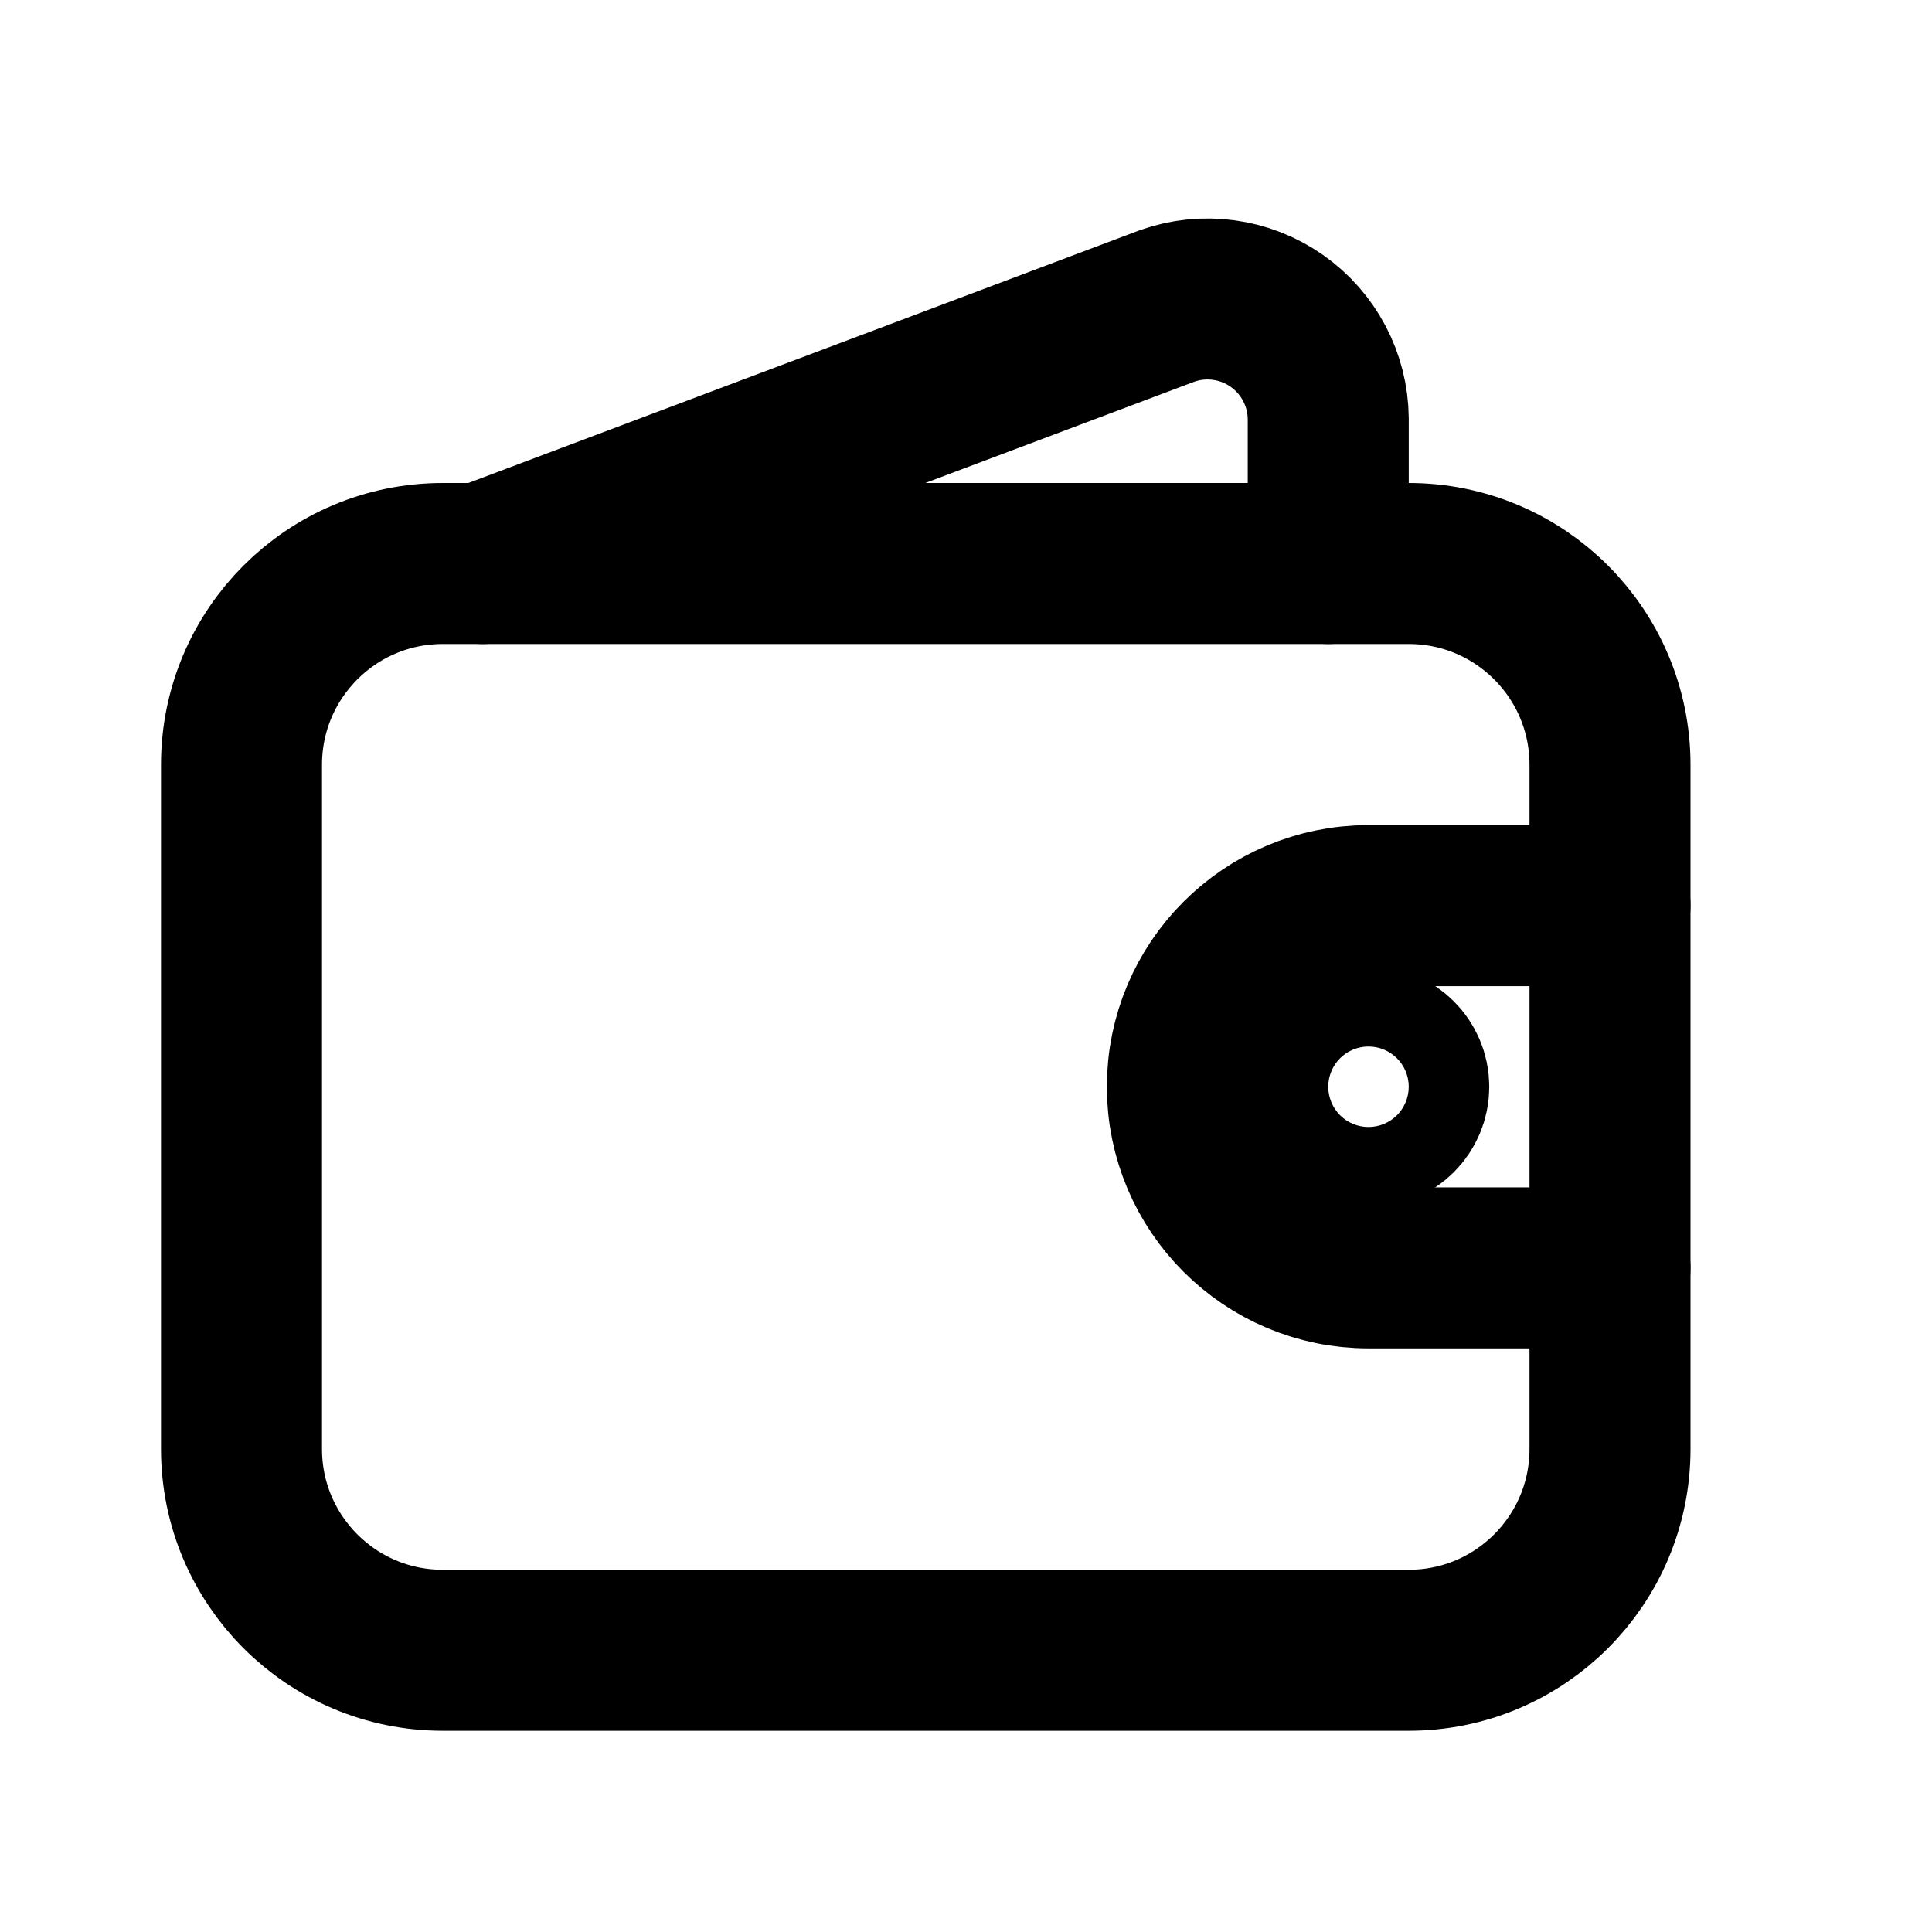
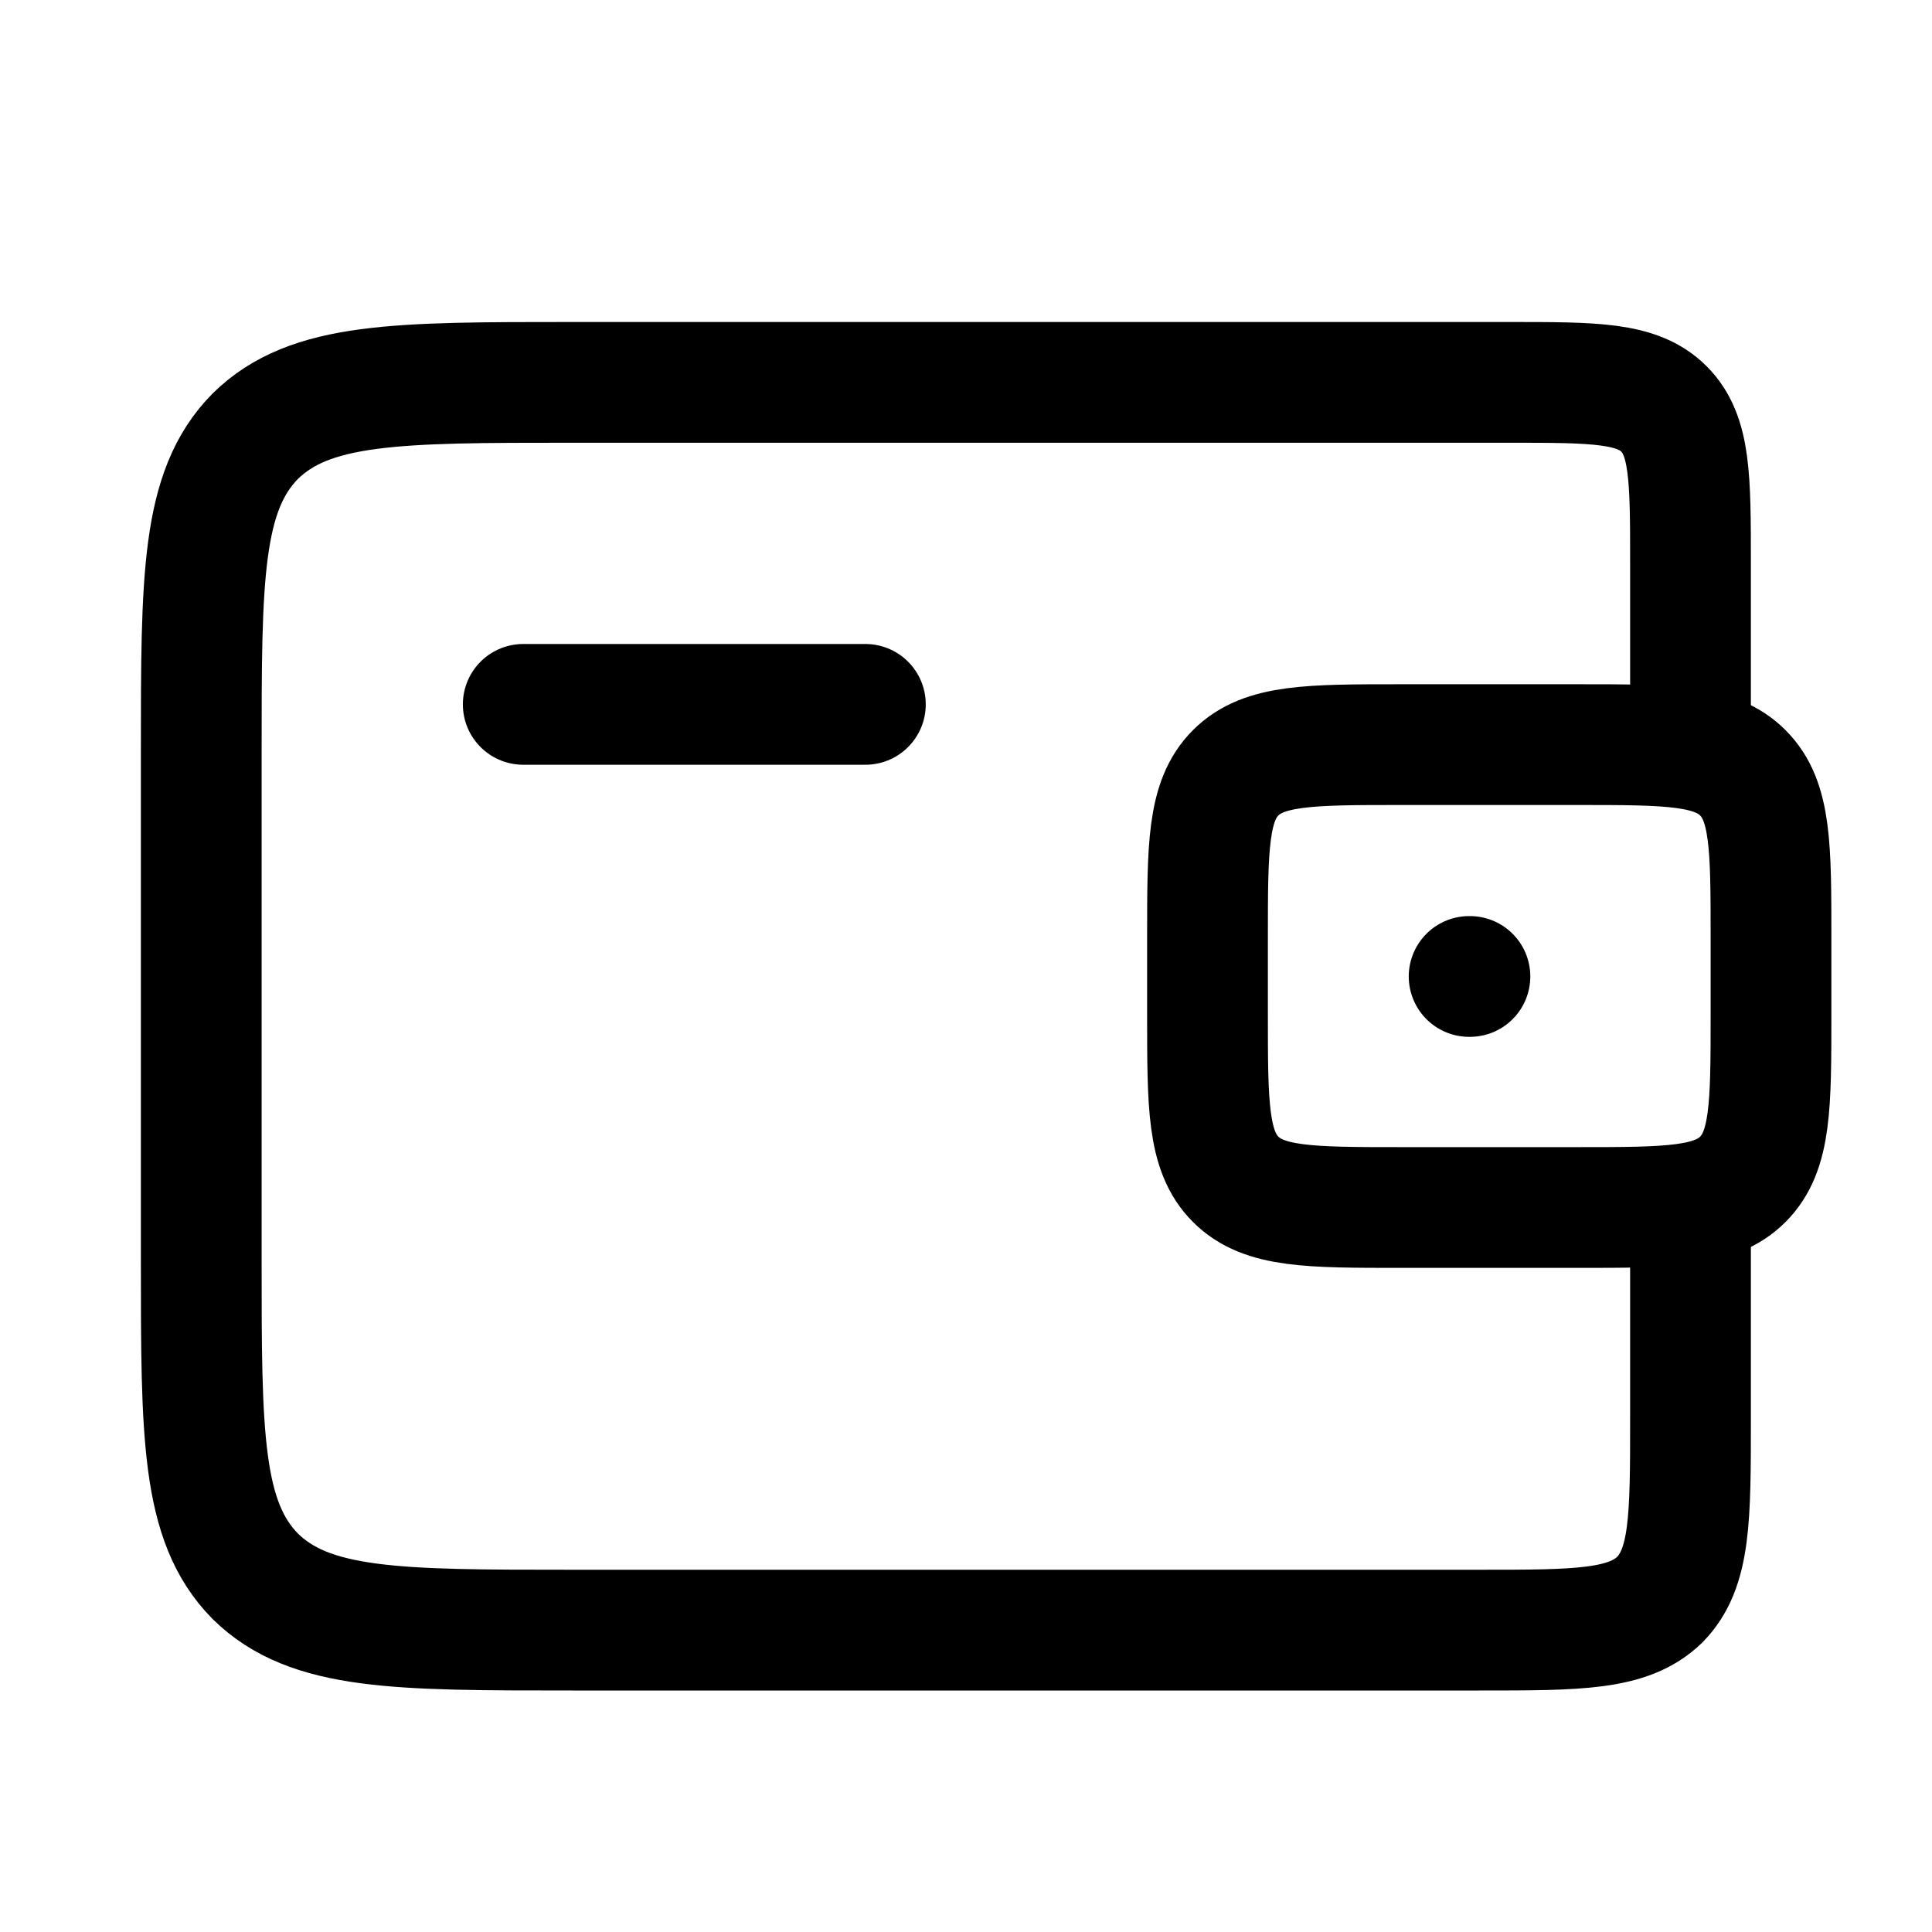
- <svg xmlns="http://www.w3.org/2000/svg" viewBox="0 0 24 24" fill="none" stroke="currentColor" stroke-width="2" stroke-linecap="round" stroke-linejoin="round">
-   <rect x="3" y="7" width="17" height="13.5" rx="2.5" />
-   <path d="M6 7l8.5-3.2a1.5 1.5 0 0 1 2 1.4V7" />
-   <path d="M20 11.25h-3a2.25 2.25 0 0 0 0 4.5h3" />
-   <circle cx="17" cy="13.5" r=".5" />
+ <svg xmlns="http://www.w3.org/2000/svg" viewBox="0 0 24 24" fill="none" stroke="currentColor" stroke-width="1.5" stroke-linecap="round" stroke-linejoin="round">
+   <path d="M21 9.25L21 7C21 5.94 21 5.41 20.67 5.08C20.34 4.75 19.81 4.75 18.75 4.75L7.1 4.75C4.93 4.75 3.85 4.75 3.17 5.42C2.5 6.1 2.5 7.18 2.5 9.35L2.5 15.65C2.5 17.82 2.5 18.9 3.17 19.58C3.85 20.25 4.93 20.25 7.1 20.25L18.38 20.25C19.61 20.25 20.23 20.25 20.62 19.87C21 19.48 21 18.86 21 17.63L21 15" data-role="body" />
+   <path d="M17.4 9.25L19.6 9.25C20.73 9.25 21.3 9.25 21.65 9.6C22 9.95 22 10.52 22 11.65L22 12.6C22 13.73 22 14.3 21.65 14.65C21.3 15 20.73 15 19.6 15L17.4 15C16.27 15 15.7 15 15.35 14.65C15 14.3 15 13.73 15 12.6L15 11.65C15 10.52 15 9.95 15.35 9.6C15.7 9.25 16.27 9.25 17.4 9.25Z" data-role="body" data-accent="true" data-halo="true" />
+   <path d="M18.25 12.13h.01" data-role="detail" data-knock="in" />
+   <path d="M6.5 8.75L10.75 8.75" data-role="detail" data-knock="in" />
</svg>
